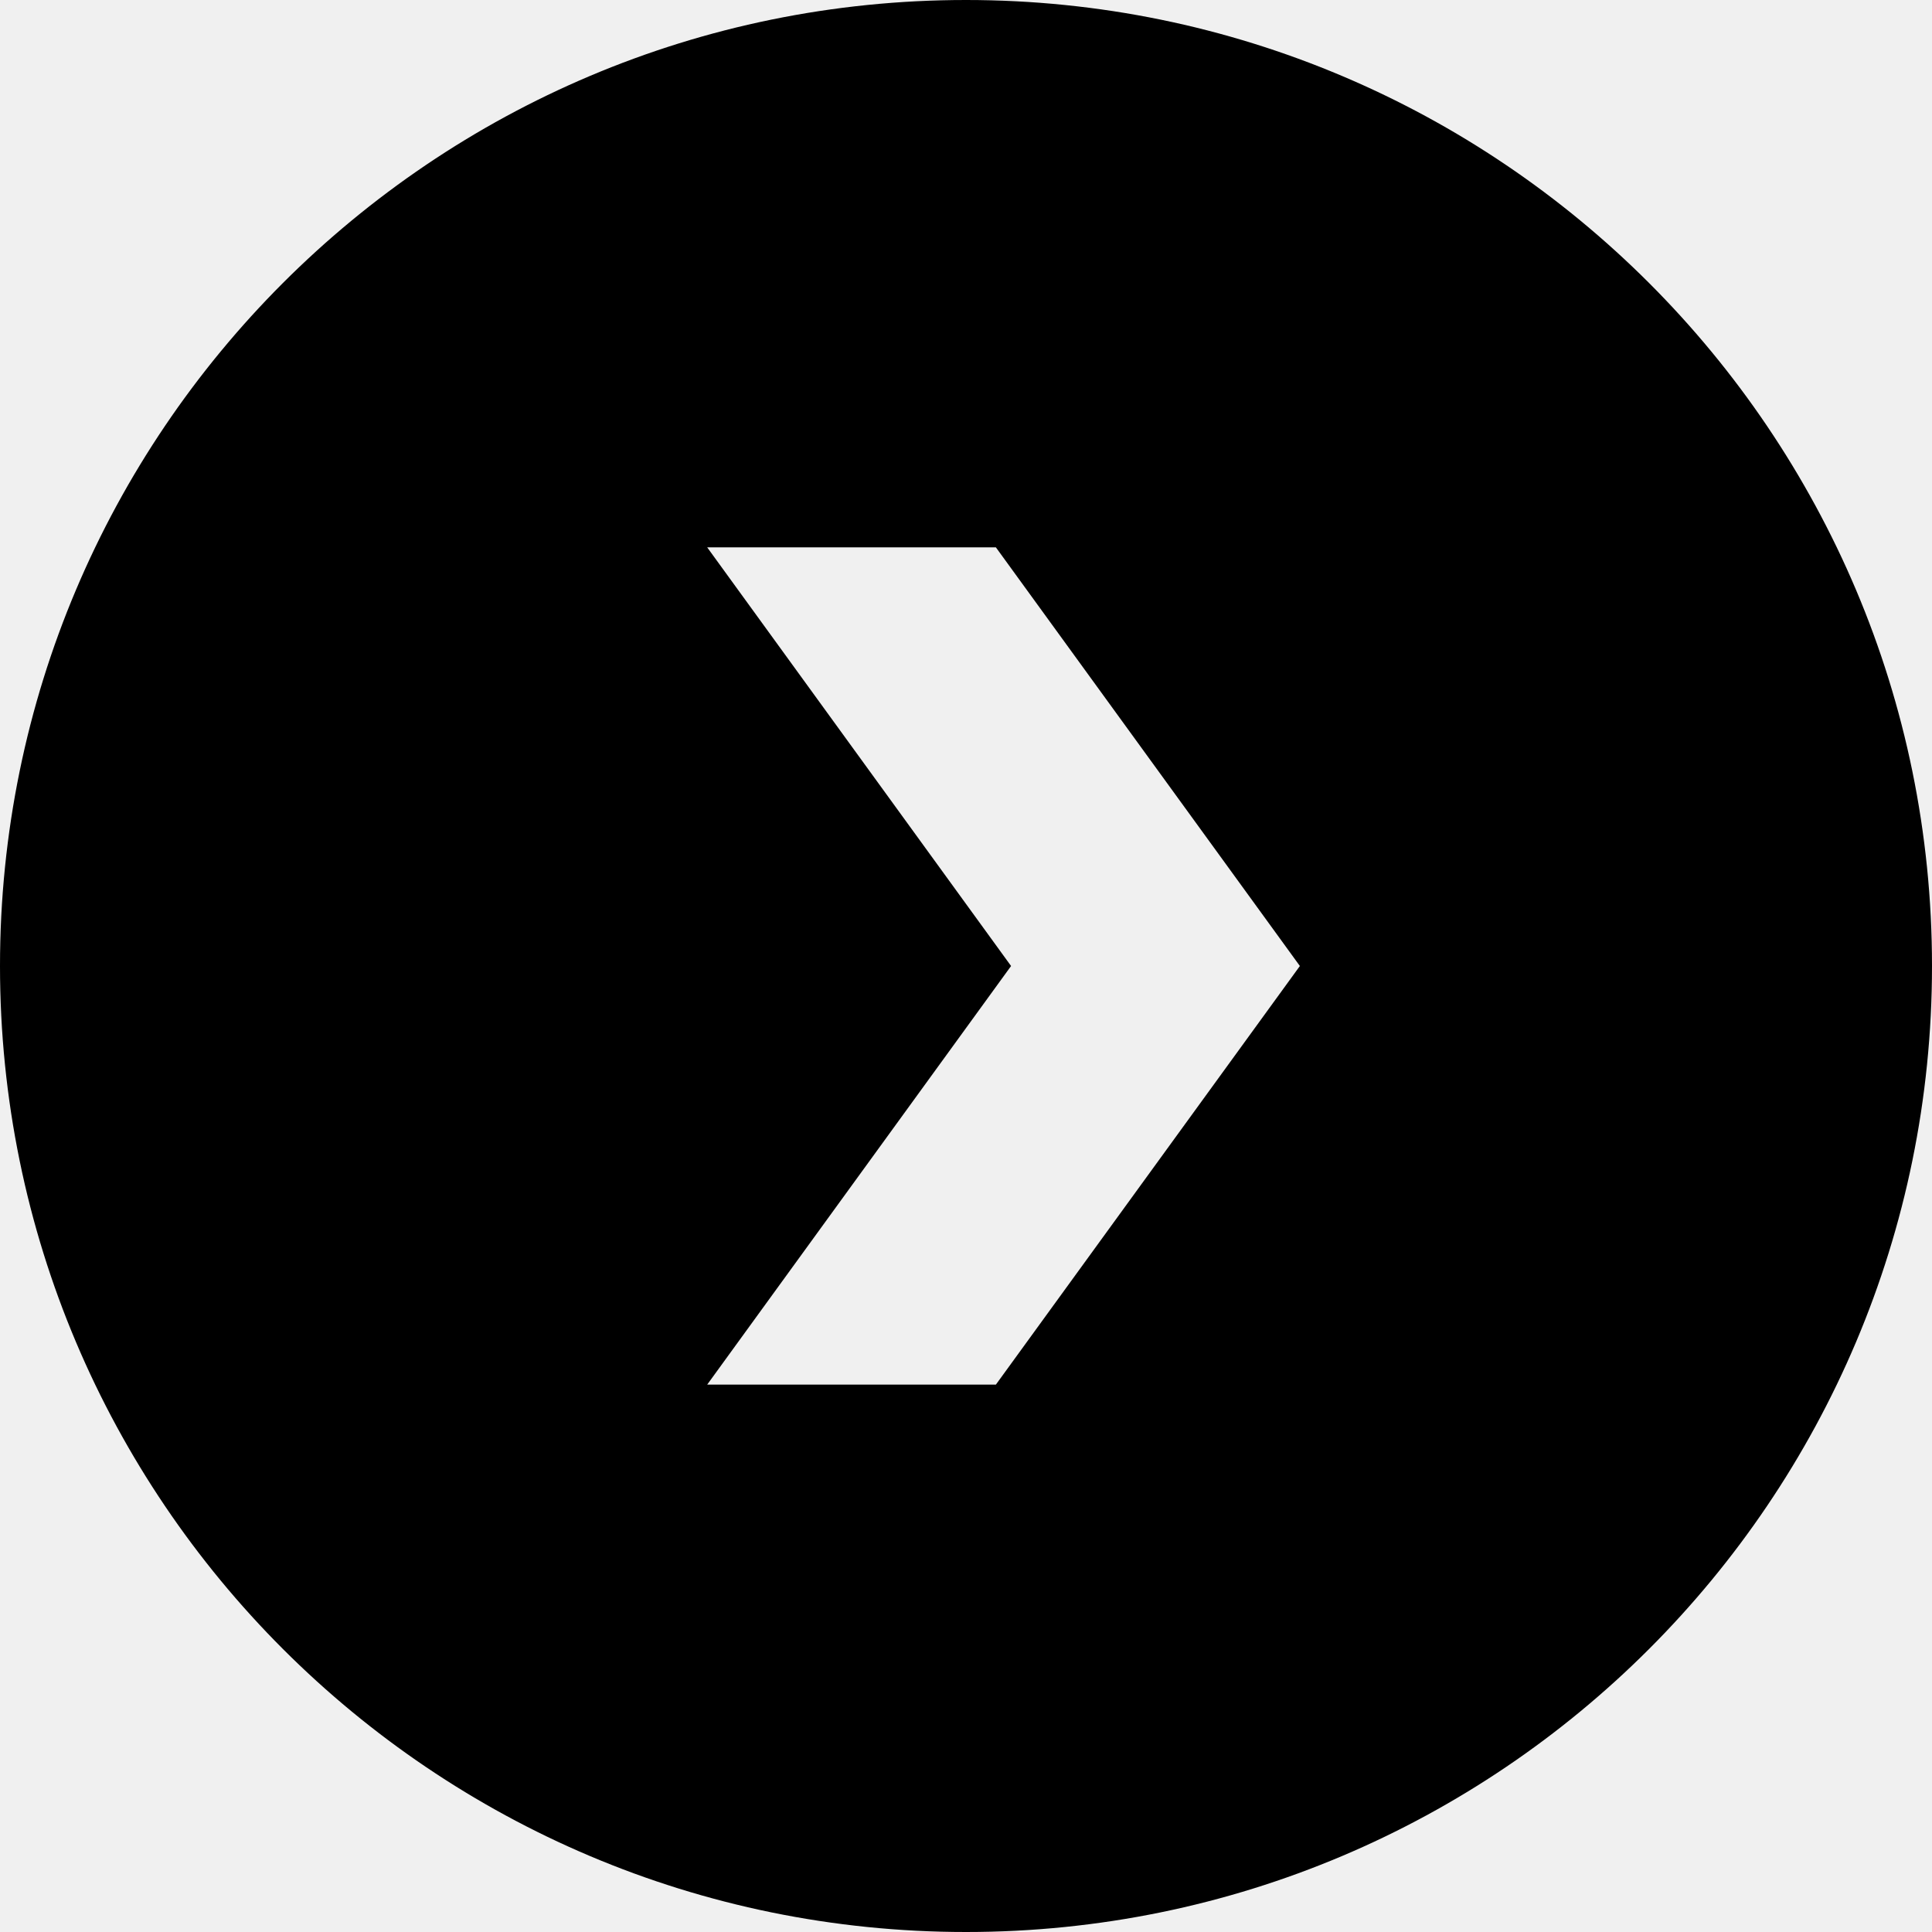
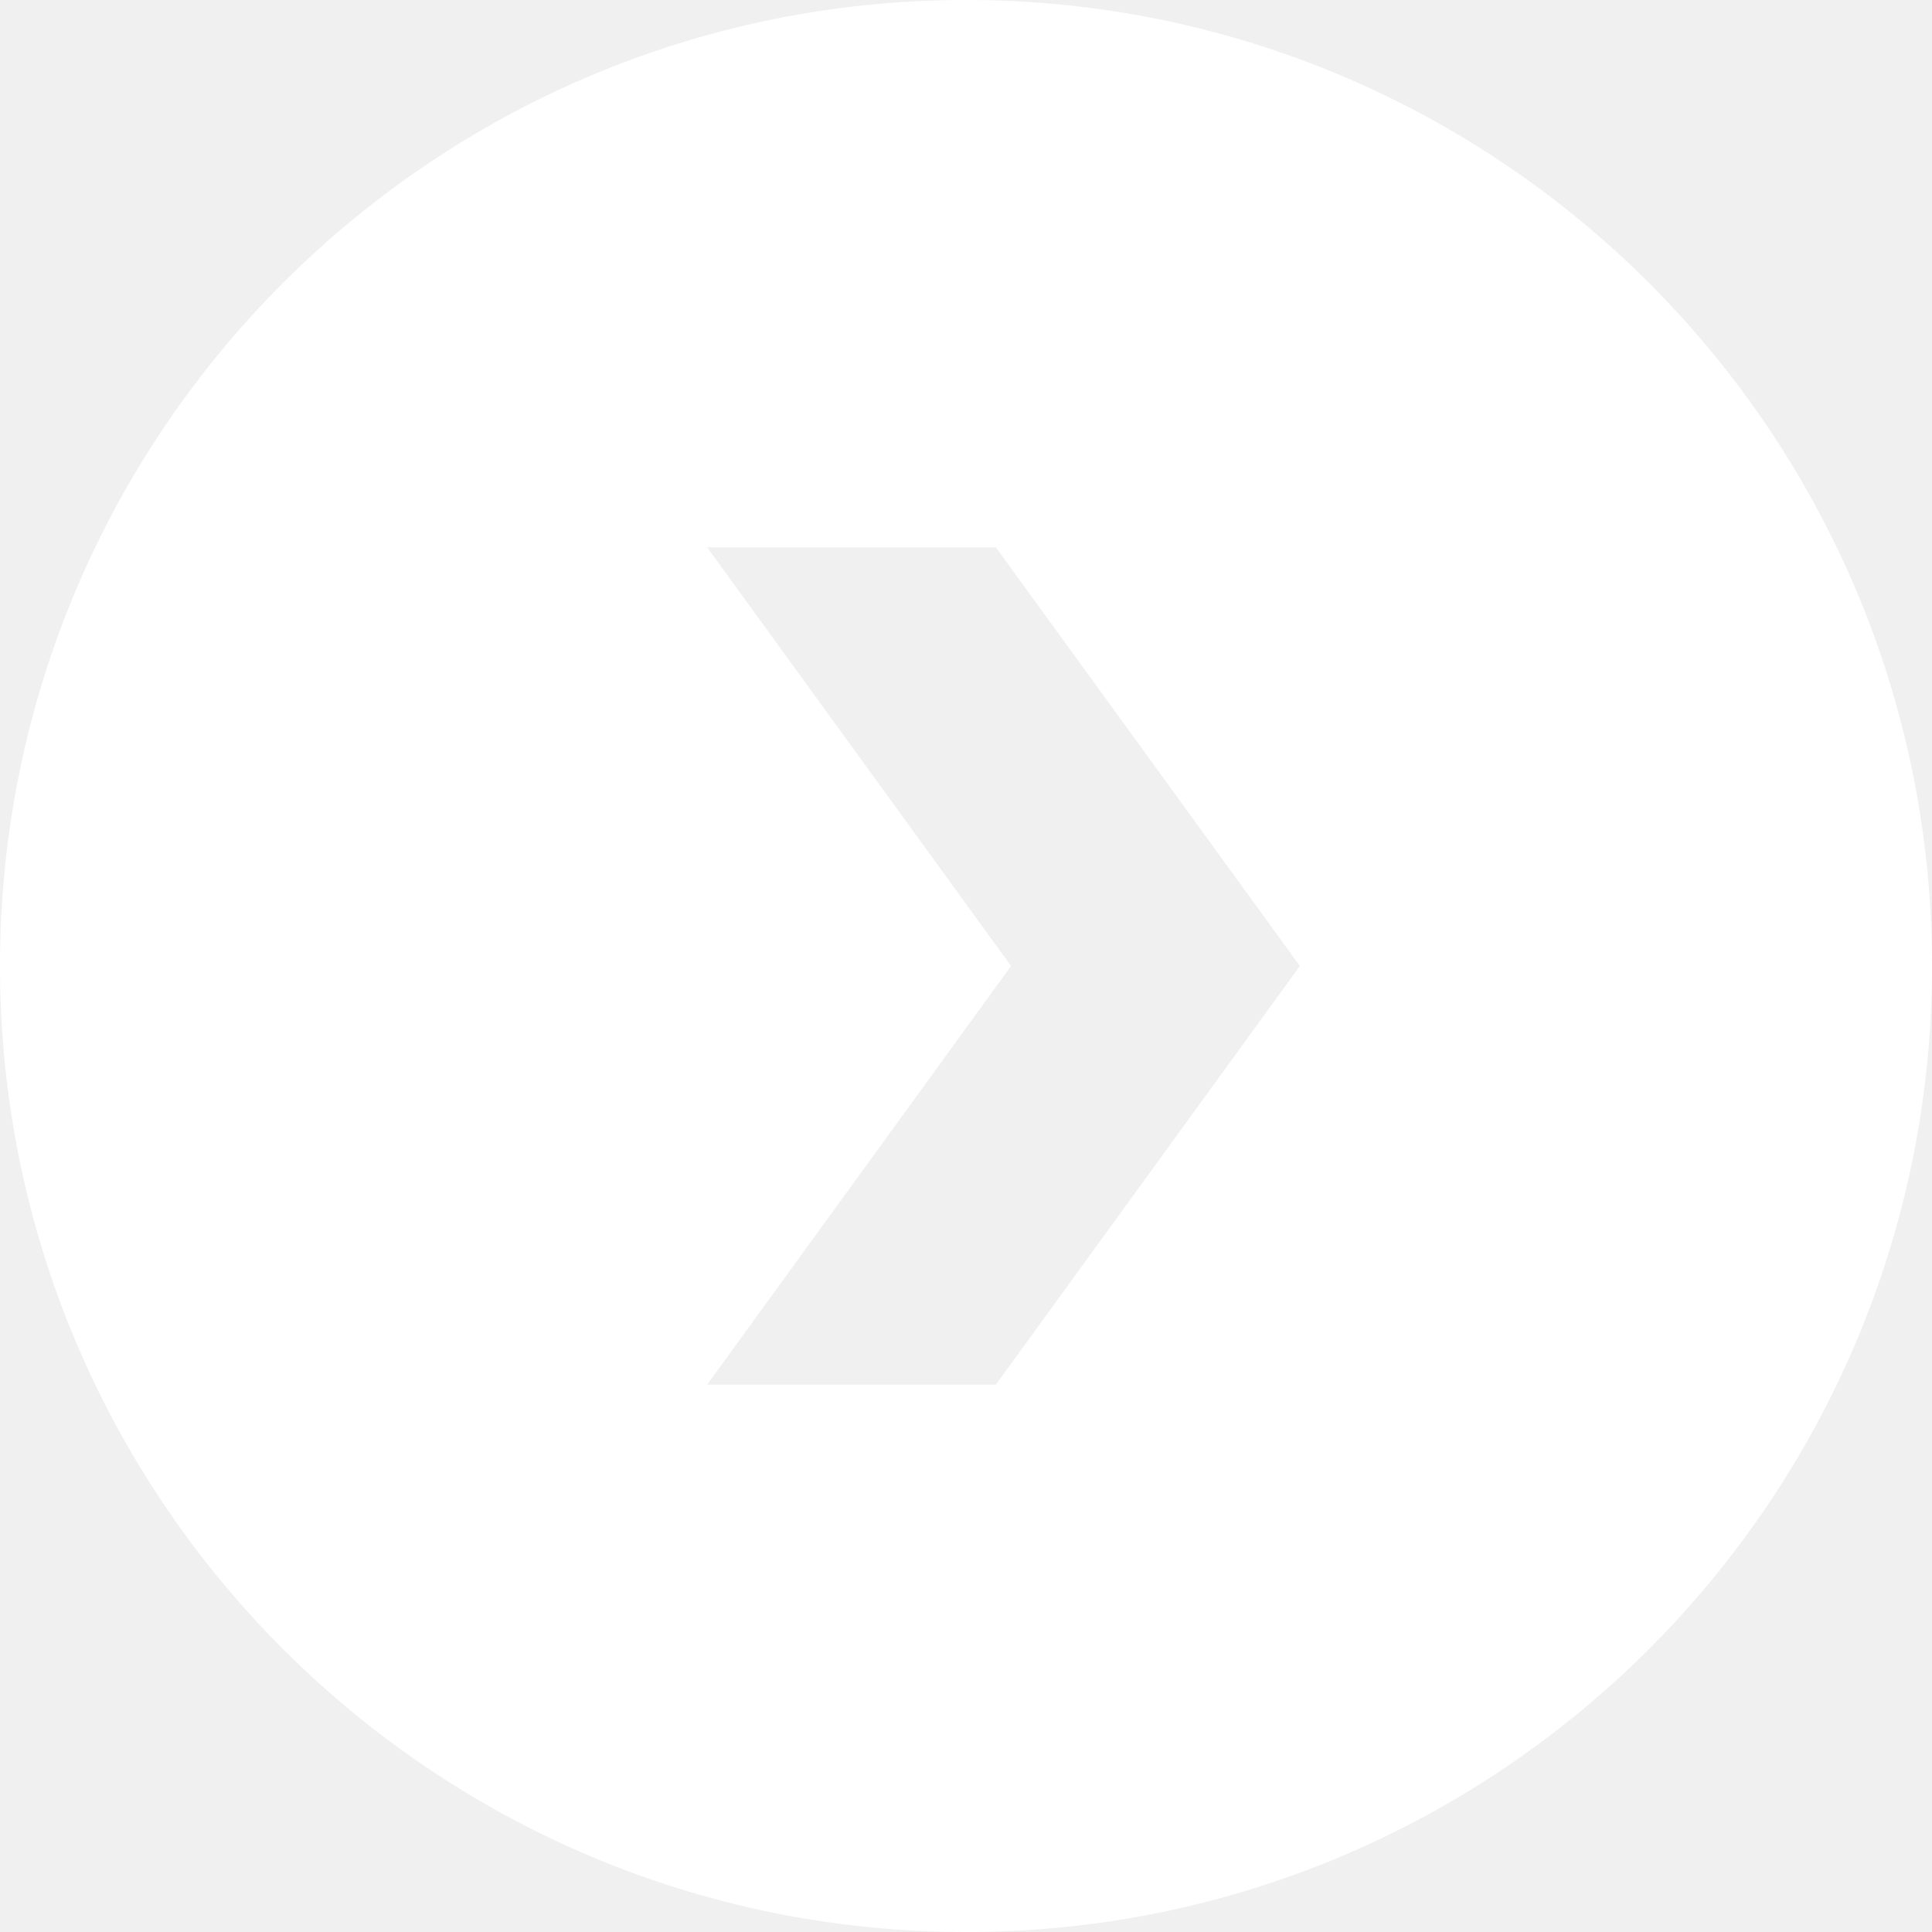
- <svg xmlns="http://www.w3.org/2000/svg" width="64" height="64" viewBox="0 0 640 640" shape-rendering="geometricPrecision" text-rendering="geometricPrecision" image-rendering="optimizeQuality" fill-rule="evenodd" clip-rule="evenodd">
+ <svg xmlns="http://www.w3.org/2000/svg" fill="#fff" width="64" height="64" viewBox="0 0 640 640" shape-rendering="geometricPrecision" text-rendering="geometricPrecision" image-rendering="optimizeQuality" fill-rule="evenodd" clip-rule="evenodd">
  <path d="M320 640C143.293 640 0 496.707 0 319.988 0 143.293 143.293 0 320 0s320 143.293 320 319.988C640 496.707 496.707 640 320 640zm-85.737-181.325h95.635L430.6 320 329.898 181.313h-95.635L334.93 320 234.263 458.675z" />
</svg>
